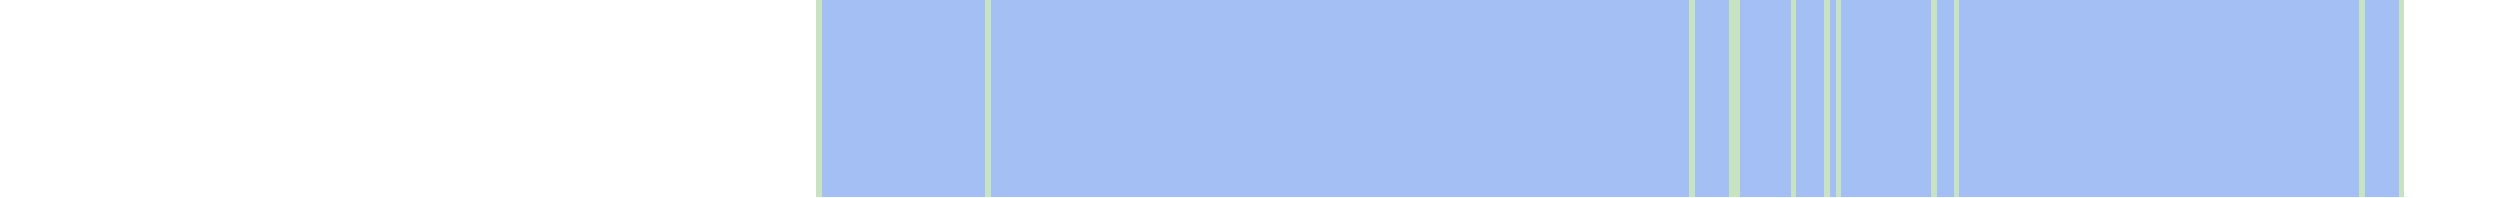
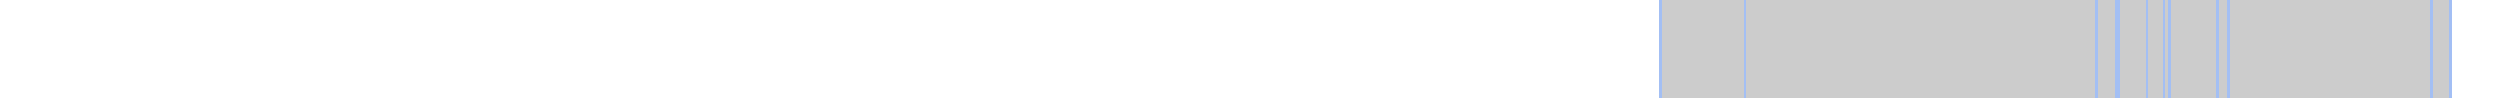
- <svg xmlns="http://www.w3.org/2000/svg" viewBox="0 0 444 35" shape-rendering="crispEdges">
-   <rect y="0" x="145" width="282" height="35" fill="#a3bff4" />
-   <rect y="0" x="145" width="1" height="35" fill="#c8e3c2" />
-   <rect y="0" x="175" width="1" height="35" fill="#c8e3c2" />
-   <rect y="0" x="300" width="1" height="35" fill="#c8e3c2" />
-   <rect y="0" x="307" width="1" height="35" fill="#c8e3c2" />
-   <rect y="0" x="308" width="1" height="35" fill="#c8e3c2" />
-   <rect y="0" x="318" width="1" height="35" fill="#c8e3c2" />
-   <rect y="0" x="324" width="1" height="35" fill="#c8e3c2" />
-   <rect y="0" x="326" width="1" height="35" fill="#c8e3c2" />
-   <rect y="0" x="343" width="1" height="35" fill="#c8e3c2" />
-   <rect y="0" x="347" width="1" height="35" fill="#c8e3c2" />
-   <rect y="0" x="419" width="1" height="35" fill="#c8e3c2" />
-   <rect y="0" x="426" width="1" height="35" fill="#c8e3c2" />
+ <svg xmlns="http://www.w3.org/2000/svg" viewBox="0 0 889 35" shape-rendering="crispEdges">
+   <rect y="0" x="590" width="282" height="35" fill="#cccccc" />
+   <rect y="0" x="590" width="1" height="35" fill="#eecccc" />
+   <rect y="0" x="620" width="1" height="35" fill="#eecccc" />
+   <rect y="0" x="745" width="1" height="35" fill="#eecccc" />
+   <rect y="0" x="752" width="1" height="35" fill="#eecccc" />
+   <rect y="0" x="753" width="1" height="35" fill="#eecccc" />
+   <rect y="0" x="763" width="1" height="35" fill="#eecccc" />
+   <rect y="0" x="769" width="1" height="35" fill="#eecccc" />
+   <rect y="0" x="771" width="1" height="35" fill="#eecccc" />
+   <rect y="0" x="788" width="1" height="35" fill="#eecccc" />
+   <rect y="0" x="792" width="1" height="35" fill="#eecccc" />
+   <rect y="0" x="864" width="1" height="35" fill="#eecccc" />
+   <rect y="0" x="871" width="1" height="35" fill="#eecccc" />
+   <rect y="0" x="590" width="1" height="35" fill="#a3bff4" />
+   <rect y="0" x="620" width="1" height="35" fill="#a3bff4" />
+   <rect y="0" x="745" width="1" height="35" fill="#a3bff4" />
+   <rect y="0" x="752" width="1" height="35" fill="#a3bff4" />
+   <rect y="0" x="753" width="1" height="35" fill="#a3bff4" />
+   <rect y="0" x="763" width="1" height="35" fill="#a3bff4" />
+   <rect y="0" x="769" width="1" height="35" fill="#a3bff4" />
+   <rect y="0" x="771" width="1" height="35" fill="#a3bff4" />
+   <rect y="0" x="788" width="1" height="35" fill="#a3bff4" />
+   <rect y="0" x="792" width="1" height="35" fill="#a3bff4" />
+   <rect y="0" x="864" width="1" height="35" fill="#a3bff4" />
+   <rect y="0" x="871" width="1" height="35" fill="#a3bff4" />
</svg>
